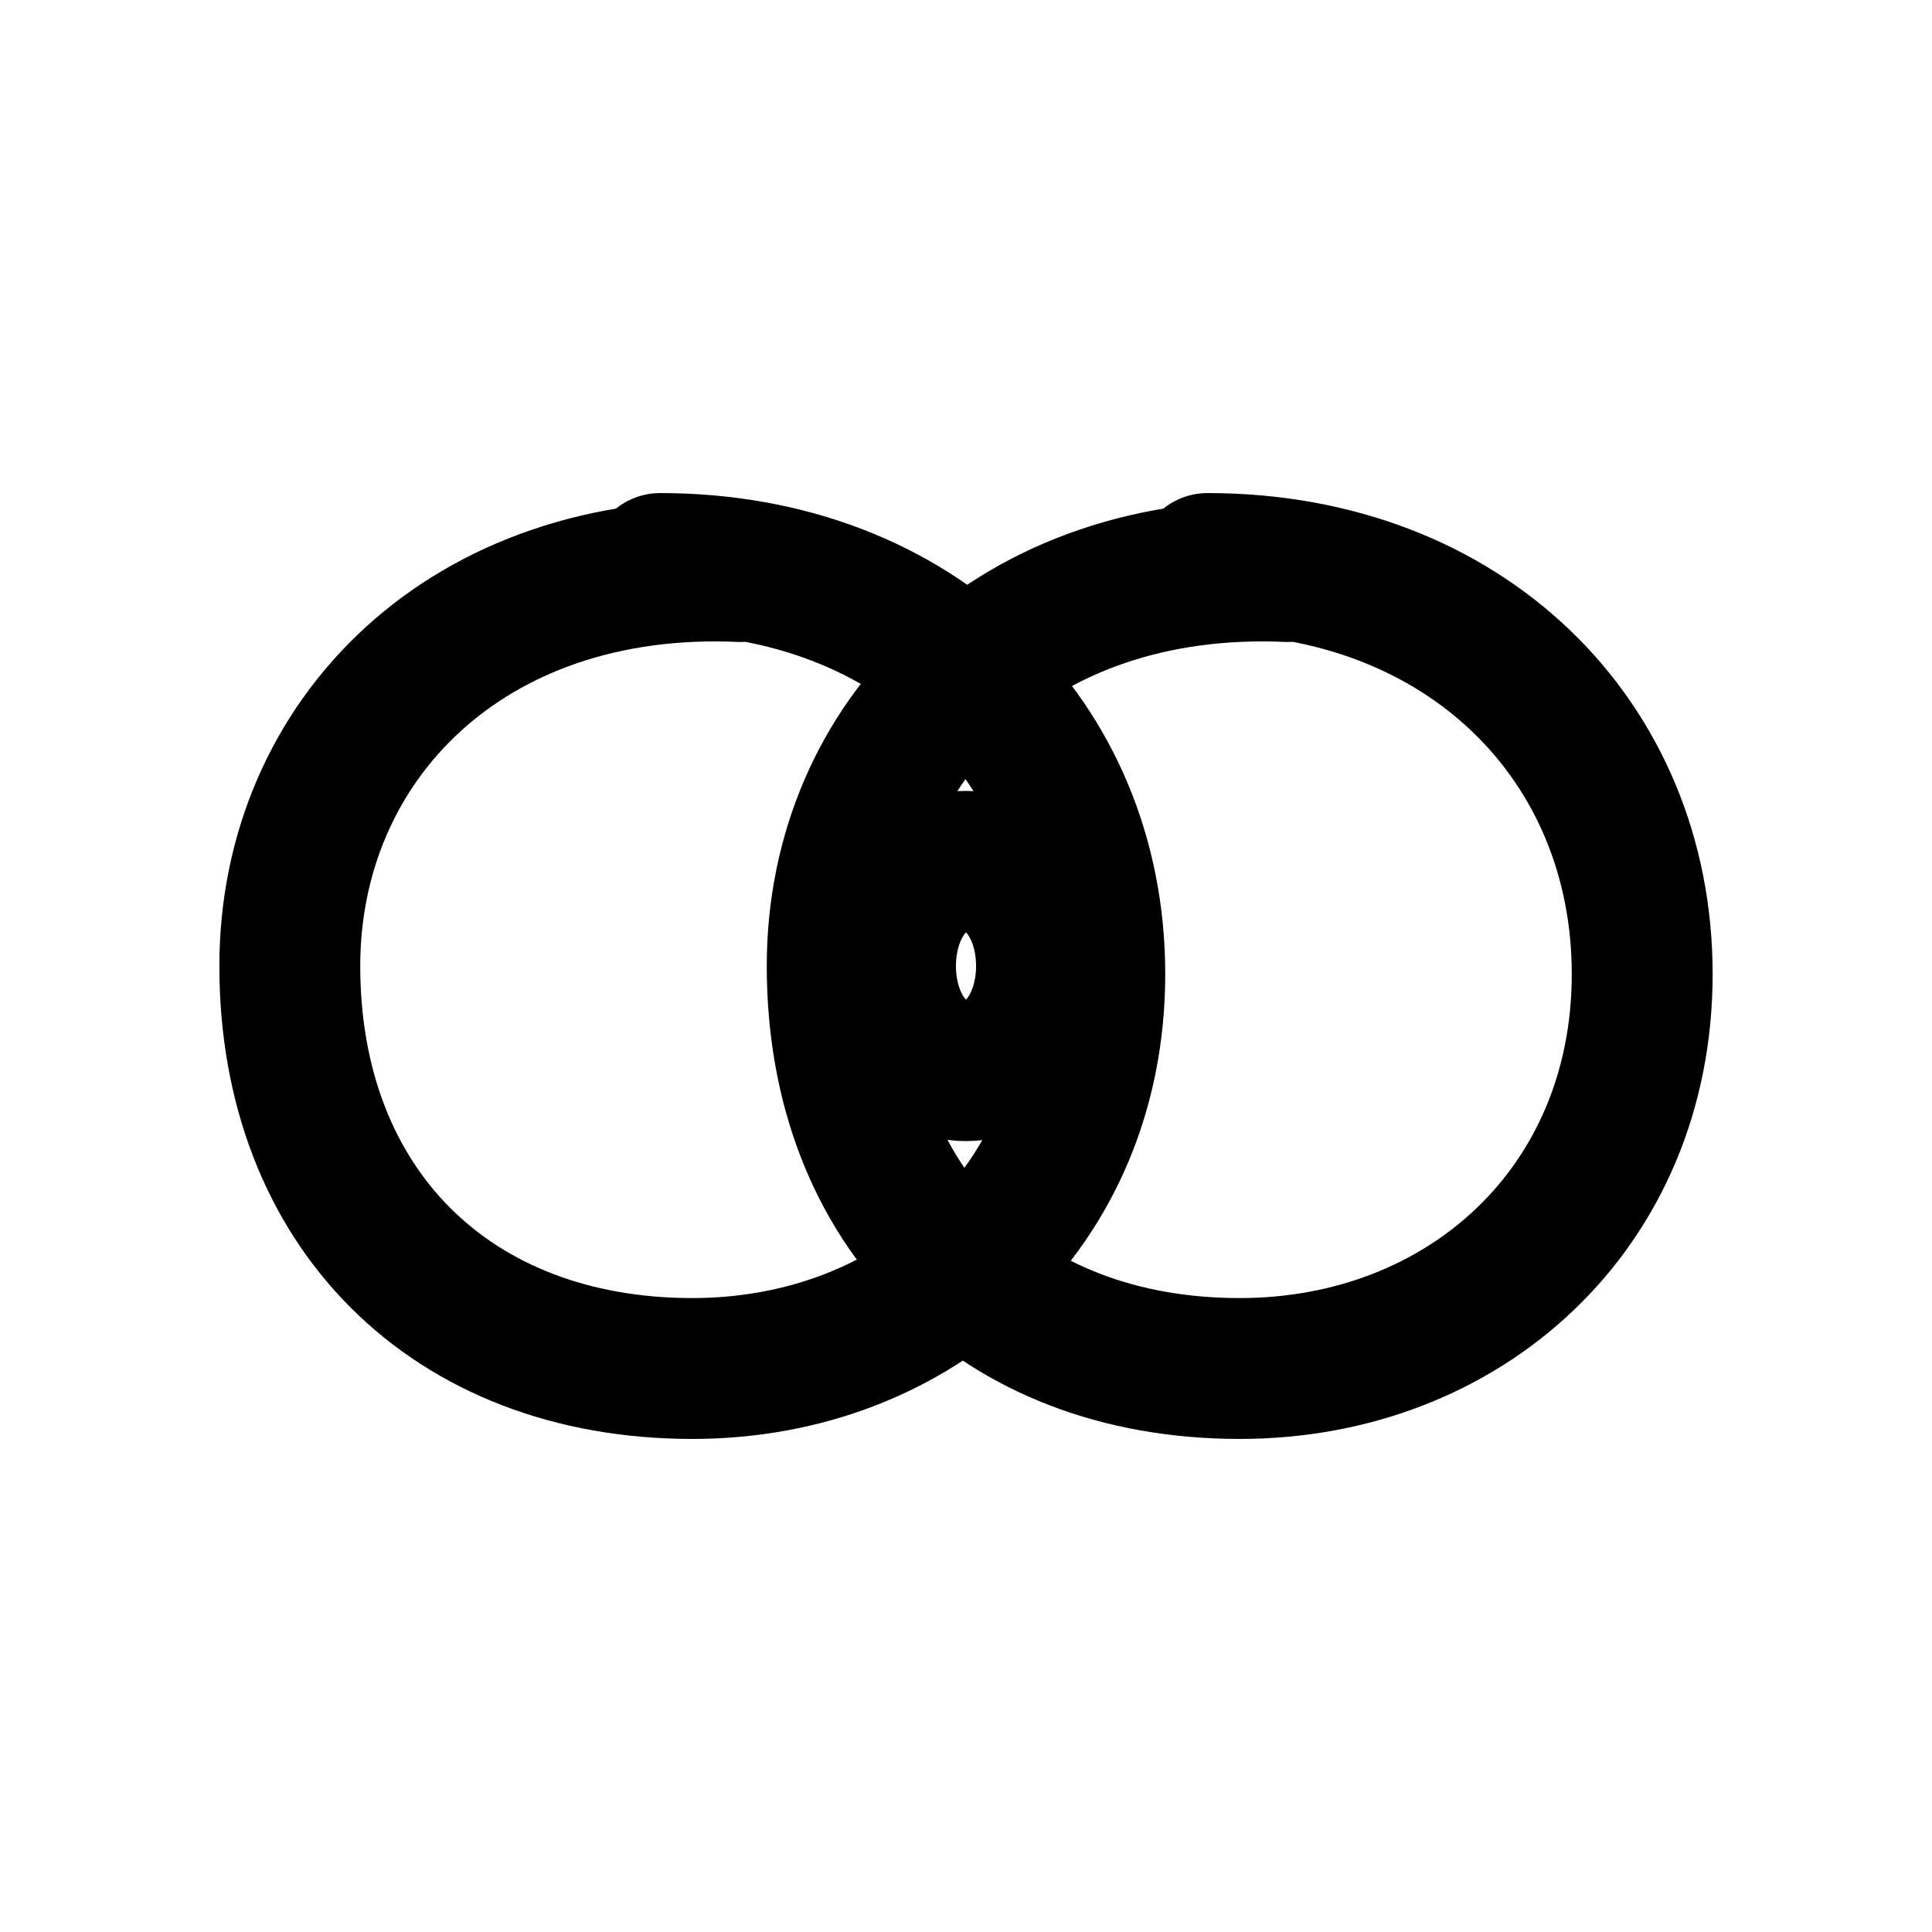
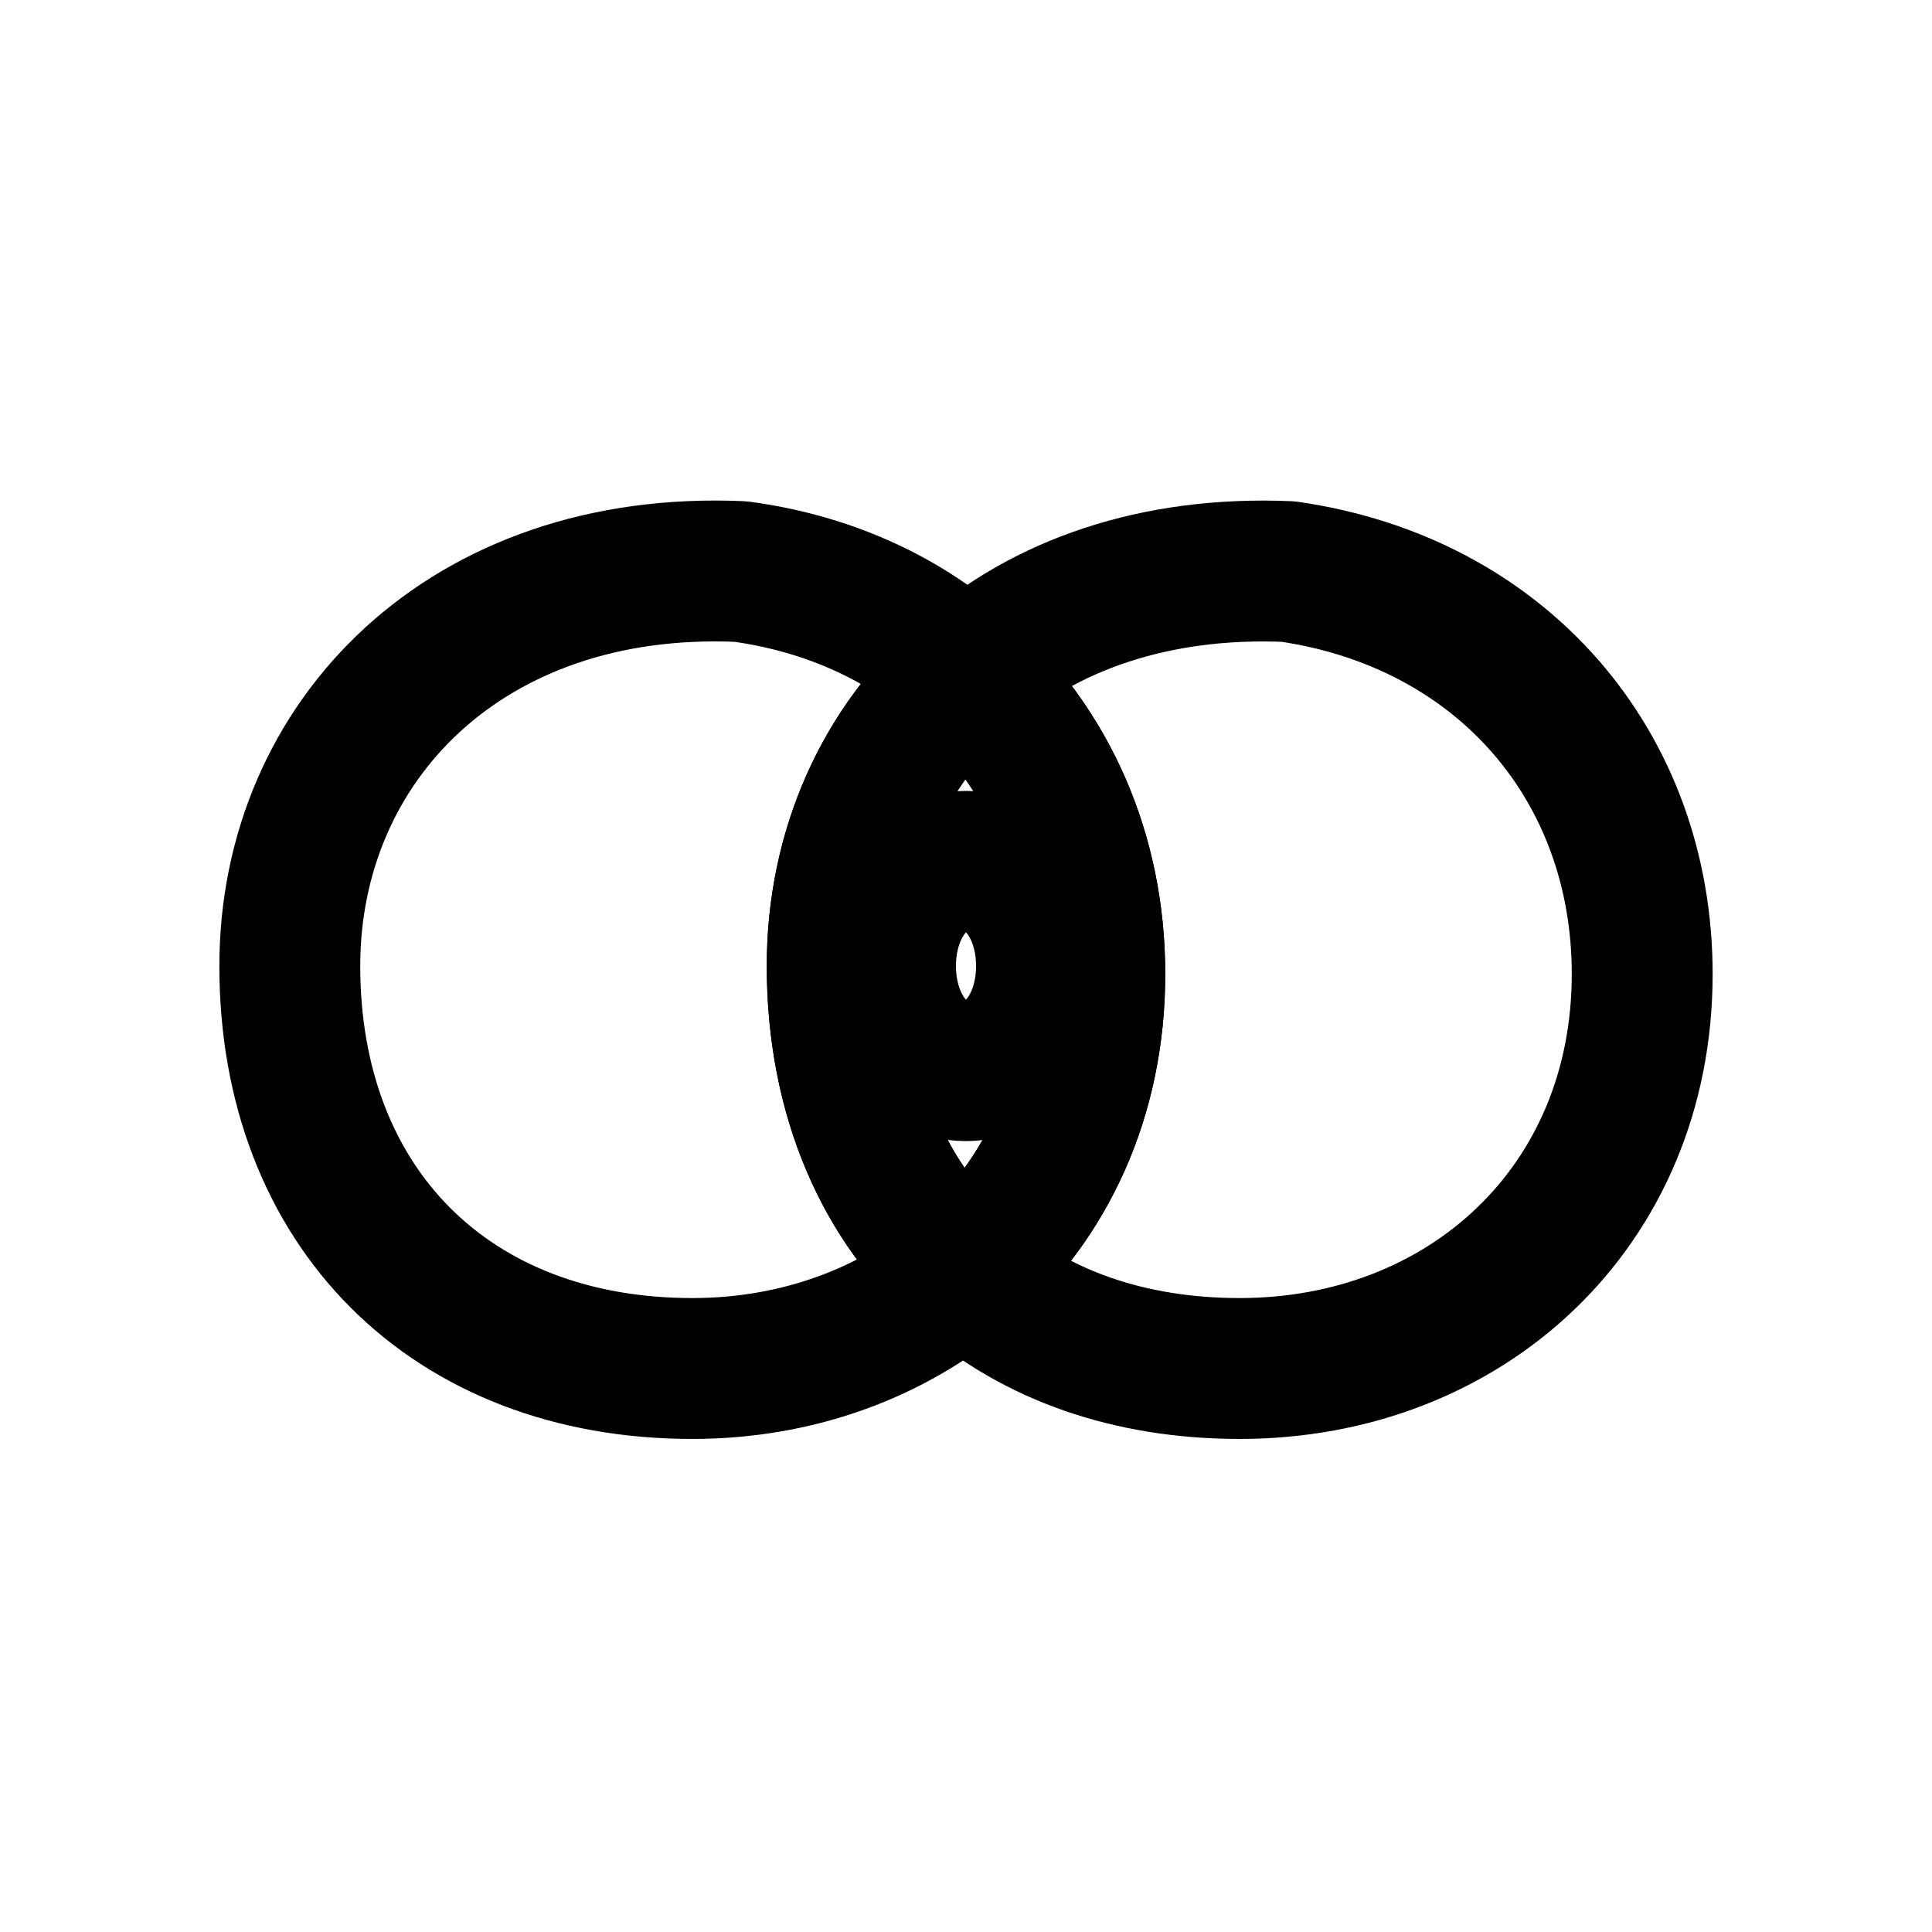
<svg xmlns="http://www.w3.org/2000/svg" viewBox="0 0 24 24" fill="none" stroke="currentColor" stroke-width="1.75" stroke-linecap="round" stroke-linejoin="round">
-   <path d="M8.2 7 C11.4 7 13.6 9.2 13.6 12.1 C13.6 15 11.4 17 8.6 17 C5.6 17 3.6 15 3.6 12 C3.6 9.2 5.8 6.95 9.2 7.1" />
-   <path d="M15 7 C18.2 7 20.4 9.2 20.4 12.1 C20.4 15 18.2 17 15.4 17 C12.4 17 10.4 15 10.4 12 C10.4 9.2 12.6 6.95 16 7.1" />
+   <path d="M12 15.78C11.11 16.55 9.92 17 8.6 17C5.6 17 3.6 15 3.6 12C3.6 9.2 5.8 6.95 9.2 7.1C10.31 7.25 11.27 7.7 12 8.37L12 8.38C10.98 9.27 10.4 10.56 10.4 12C10.4 13.62 10.99 14.96 12 15.83" data-role="body" data-part="left" />
+   <path d="M12 8.37C13.01 9.29 13.6 10.6 13.6 12.1C13.6 13.63 12.99 14.91 12 15.78L12 15.83C10.99 14.96 10.4 13.62 10.4 12C10.4 10.56 10.98 9.27 12 8.38" data-role="body" data-part="center" />
+   <path d="M12 8.38C12.97 7.52 14.34 7.03 16 7.1C18.65 7.48 20.4 9.51 20.4 12.1C20.4 15 18.2 17 15.4 17C14.02 17 12.86 16.58 12 15.83L12 15.78C12.99 14.91 13.6 13.63 13.6 12.1C13.6 10.6 13.01 9.29 12 8.37" data-role="body" data-part="right" />
  <path d="M12 10.7 C12.6 10.7 13 11.3 13 12 C13 12.7 12.6 13.3 12 13.3 C11.4 13.3 11 12.7 11 12 C11 11.3 11.4 10.7 12 10.7 Z" data-role="mark" data-rest="hidden" />
</svg>
